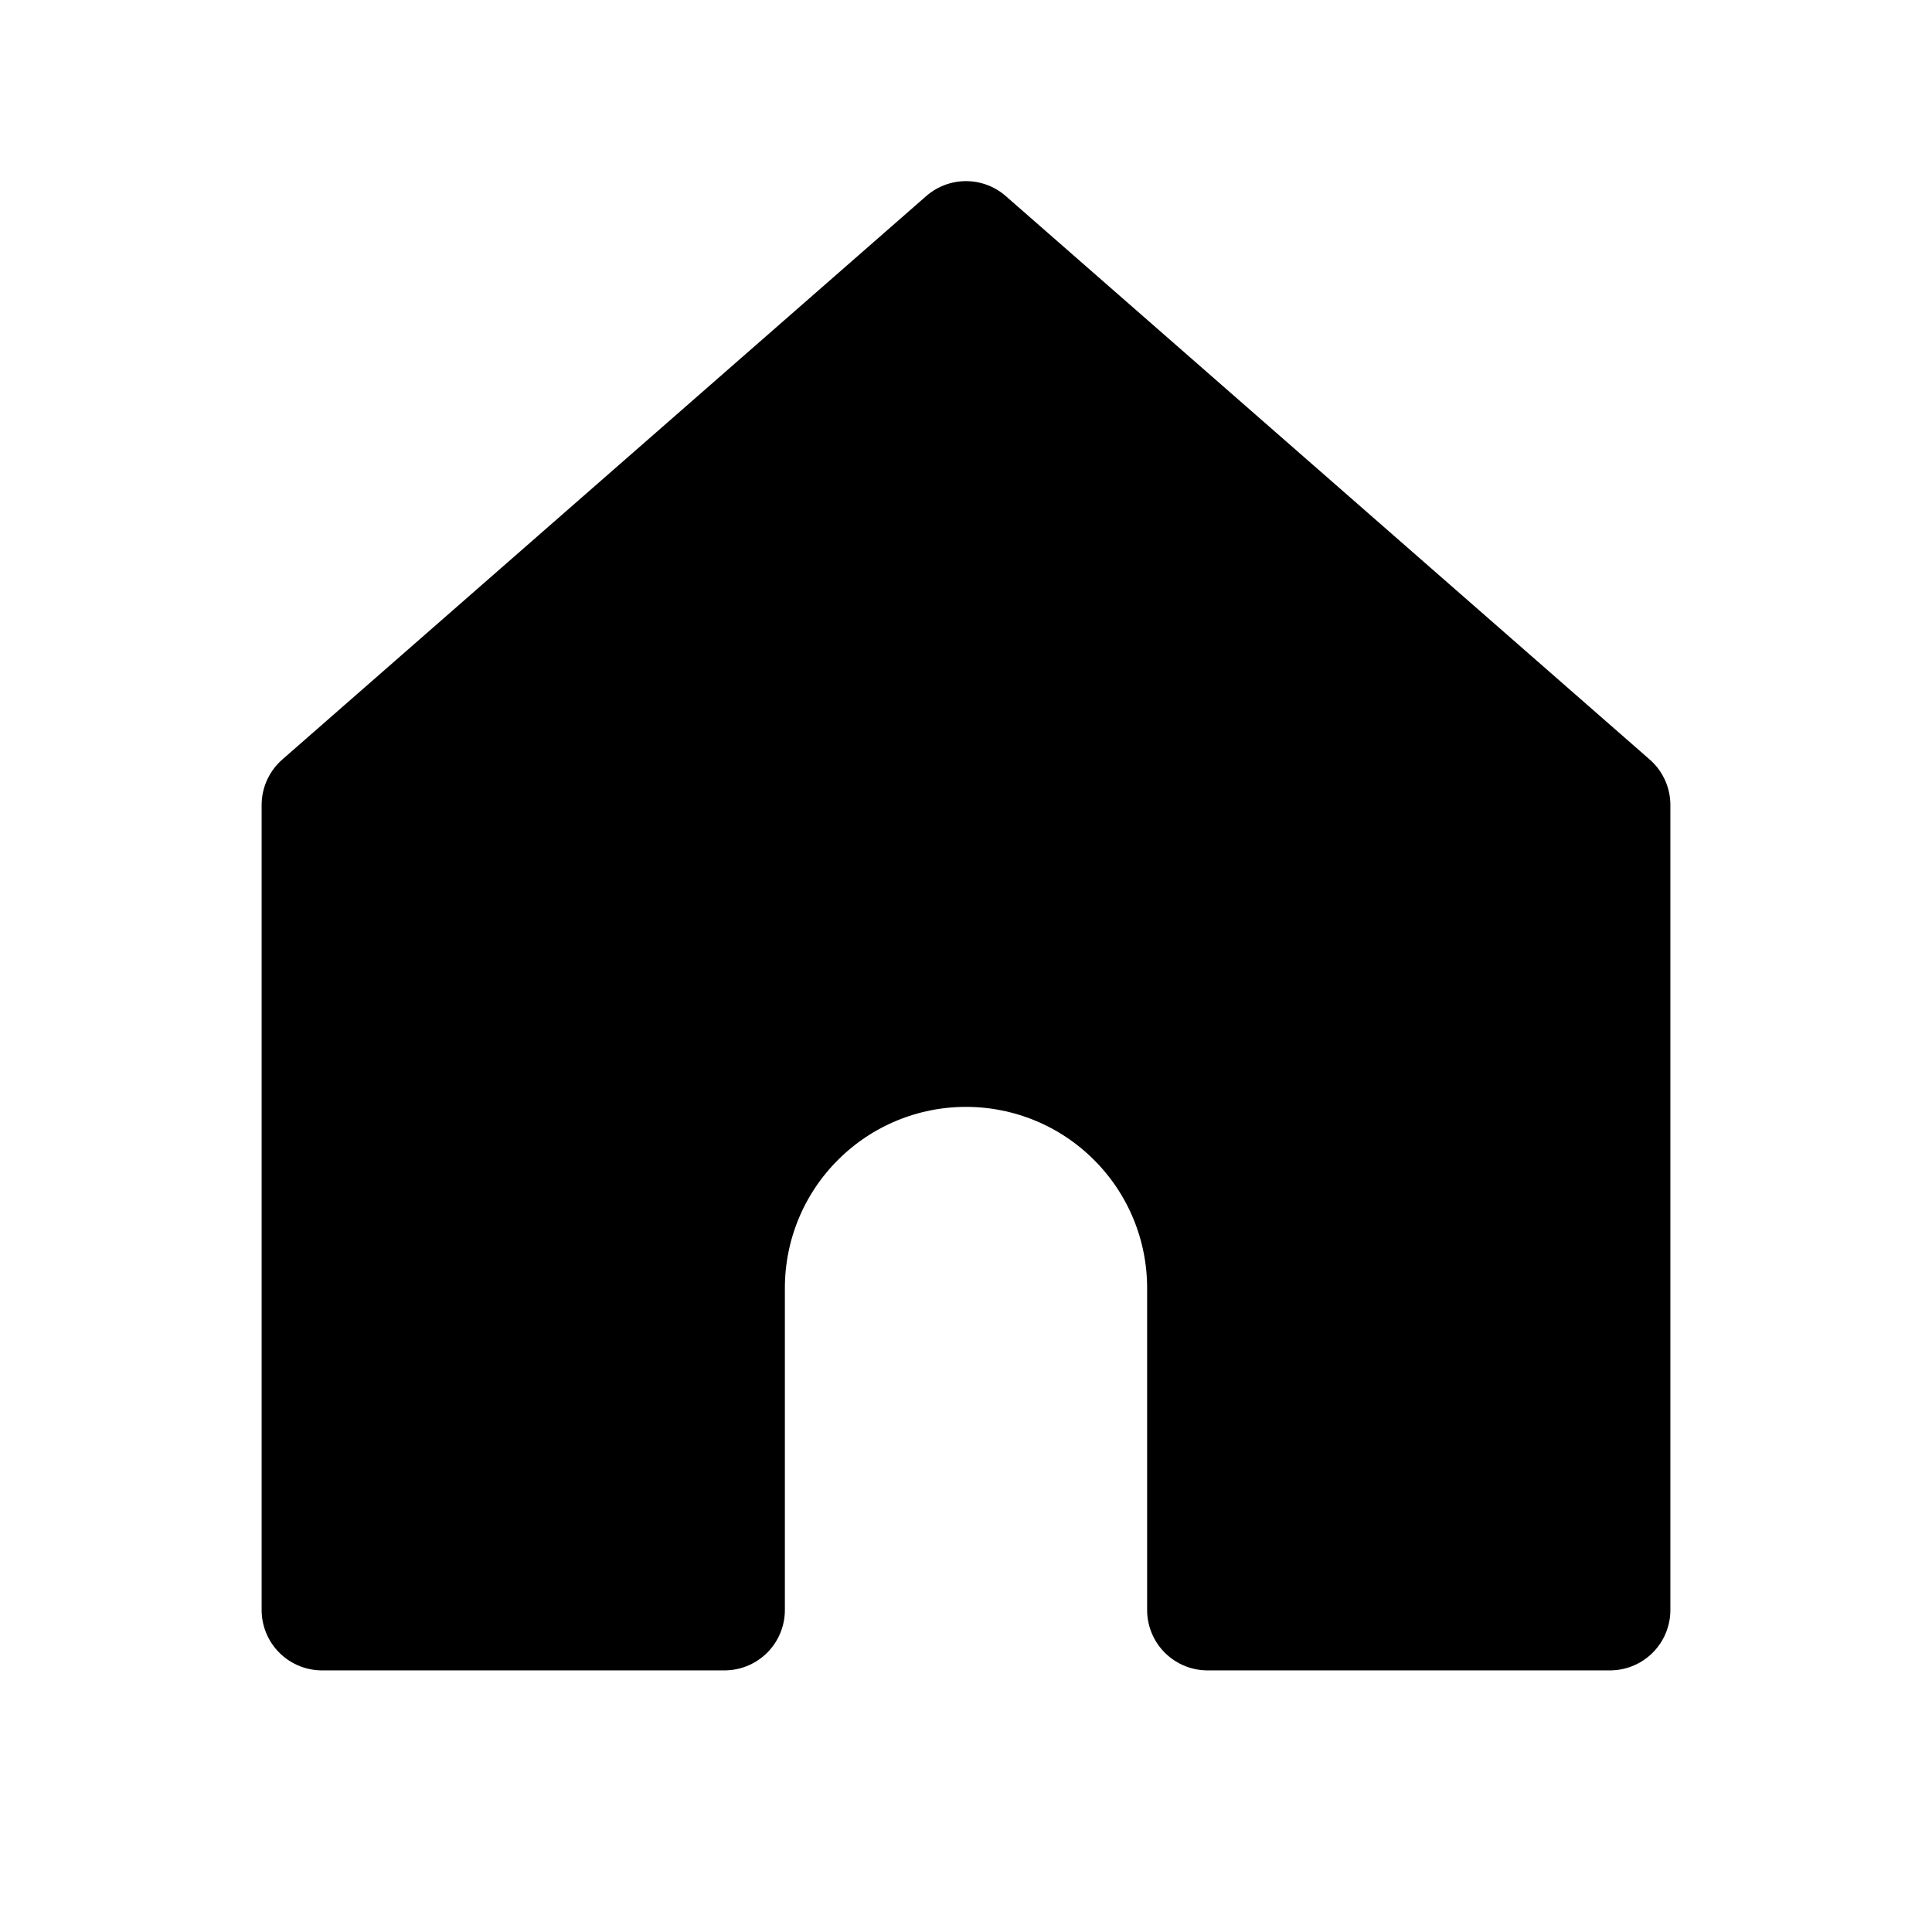
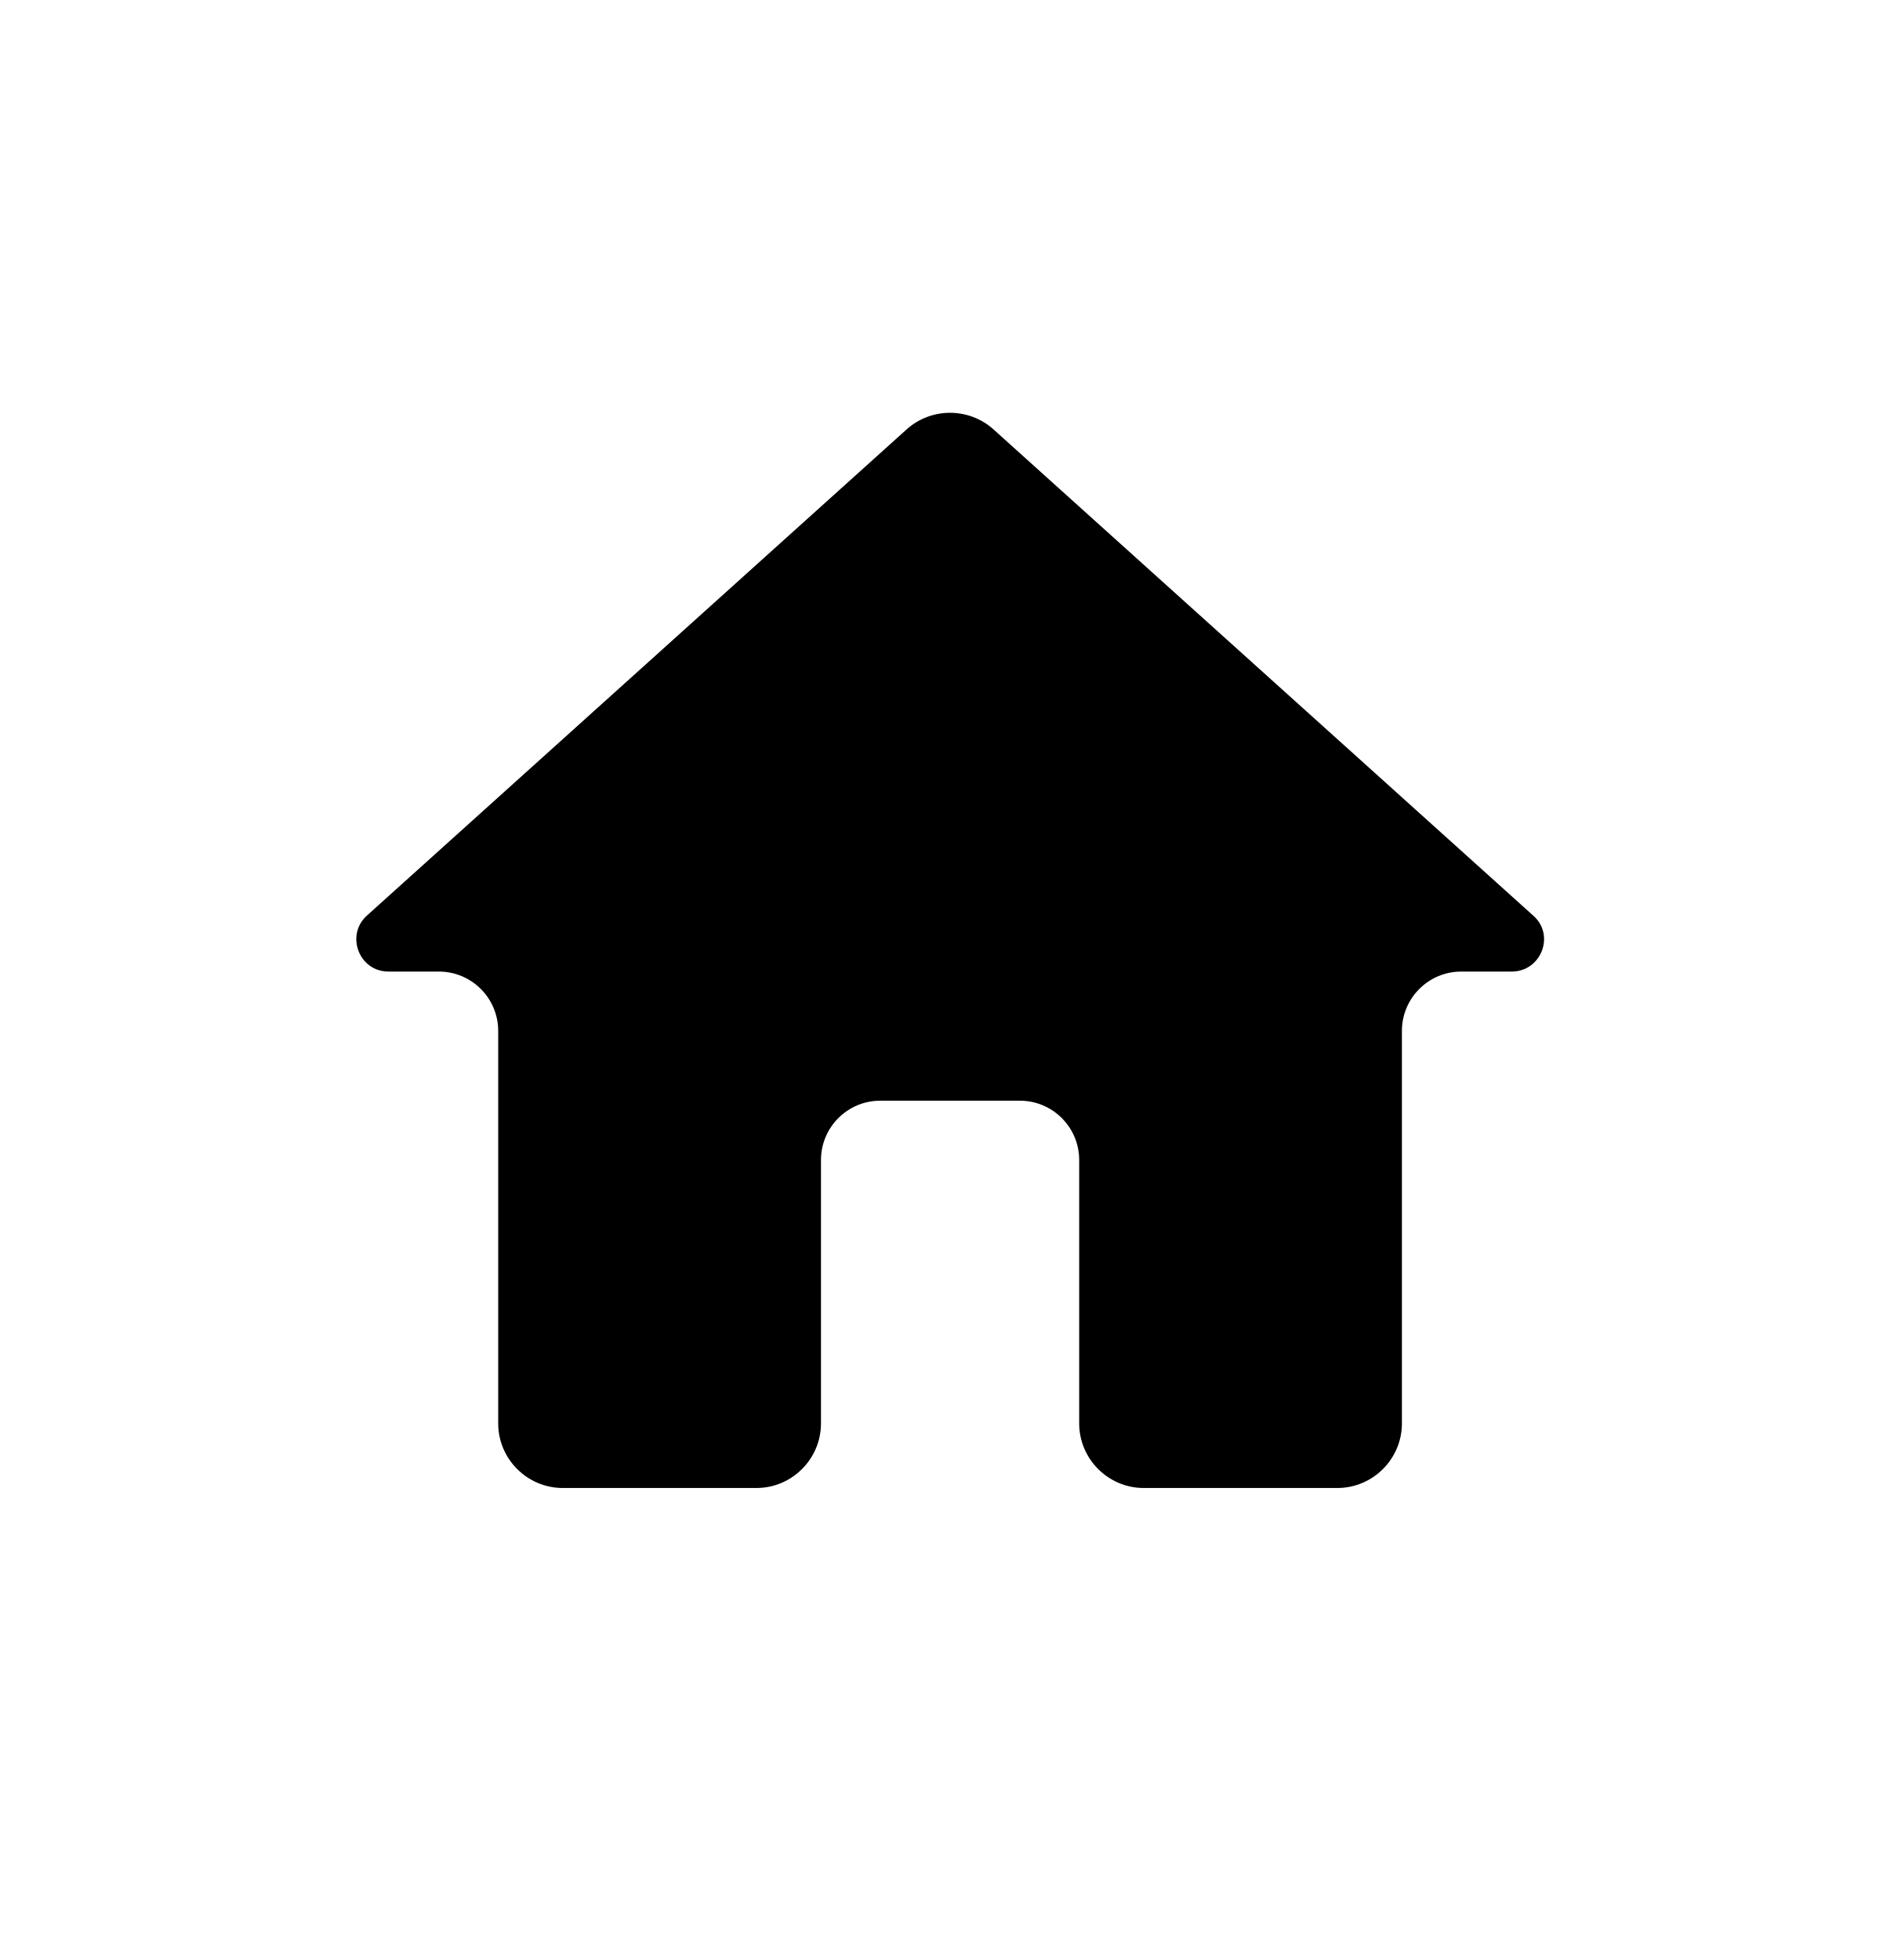
- <svg xmlns="http://www.w3.org/2000/svg" width="24px" height="24px" viewBox="0 0 24 24">
-   <path d="M4 10L12 3L20 10L20 20H15V16C15 15.204 14.684 14.441 14.121 13.879C13.559 13.316 12.796 13 12 13C11.204 13 10.441 13.316 9.879 13.879C9.316 14.441 9 15.204 9 16V20H4L4 10Z" stroke="#000000" stroke-width="1.5" stroke-linecap="round" stroke-linejoin="round" />
+ <svg xmlns="http://www.w3.org/2000/svg" width="32" height="33" viewBox="0 0 32 33">
+   <path d="M13.824 23.966V19.532C13.824 18.979 14.271 18.532 14.824 18.532H17.172C17.724 18.532 18.172 18.979 18.172 19.532V23.966C18.172 24.564 18.661 25.053 19.258 25.053H22.519C23.117 25.053 23.606 24.564 23.606 23.966V17.358C23.606 16.805 24.054 16.358 24.606 16.358H25.454C25.954 16.358 26.193 15.738 25.813 15.412L16.726 7.227C16.313 6.858 15.682 6.858 15.269 7.227L6.182 15.412C5.813 15.738 6.041 16.358 6.541 16.358H7.389C7.941 16.358 8.389 16.805 8.389 17.358V23.966C8.389 24.564 8.878 25.053 9.476 25.053H12.737C13.335 25.053 13.824 24.564 13.824 23.966Z" fill="currentColor" />
</svg>
